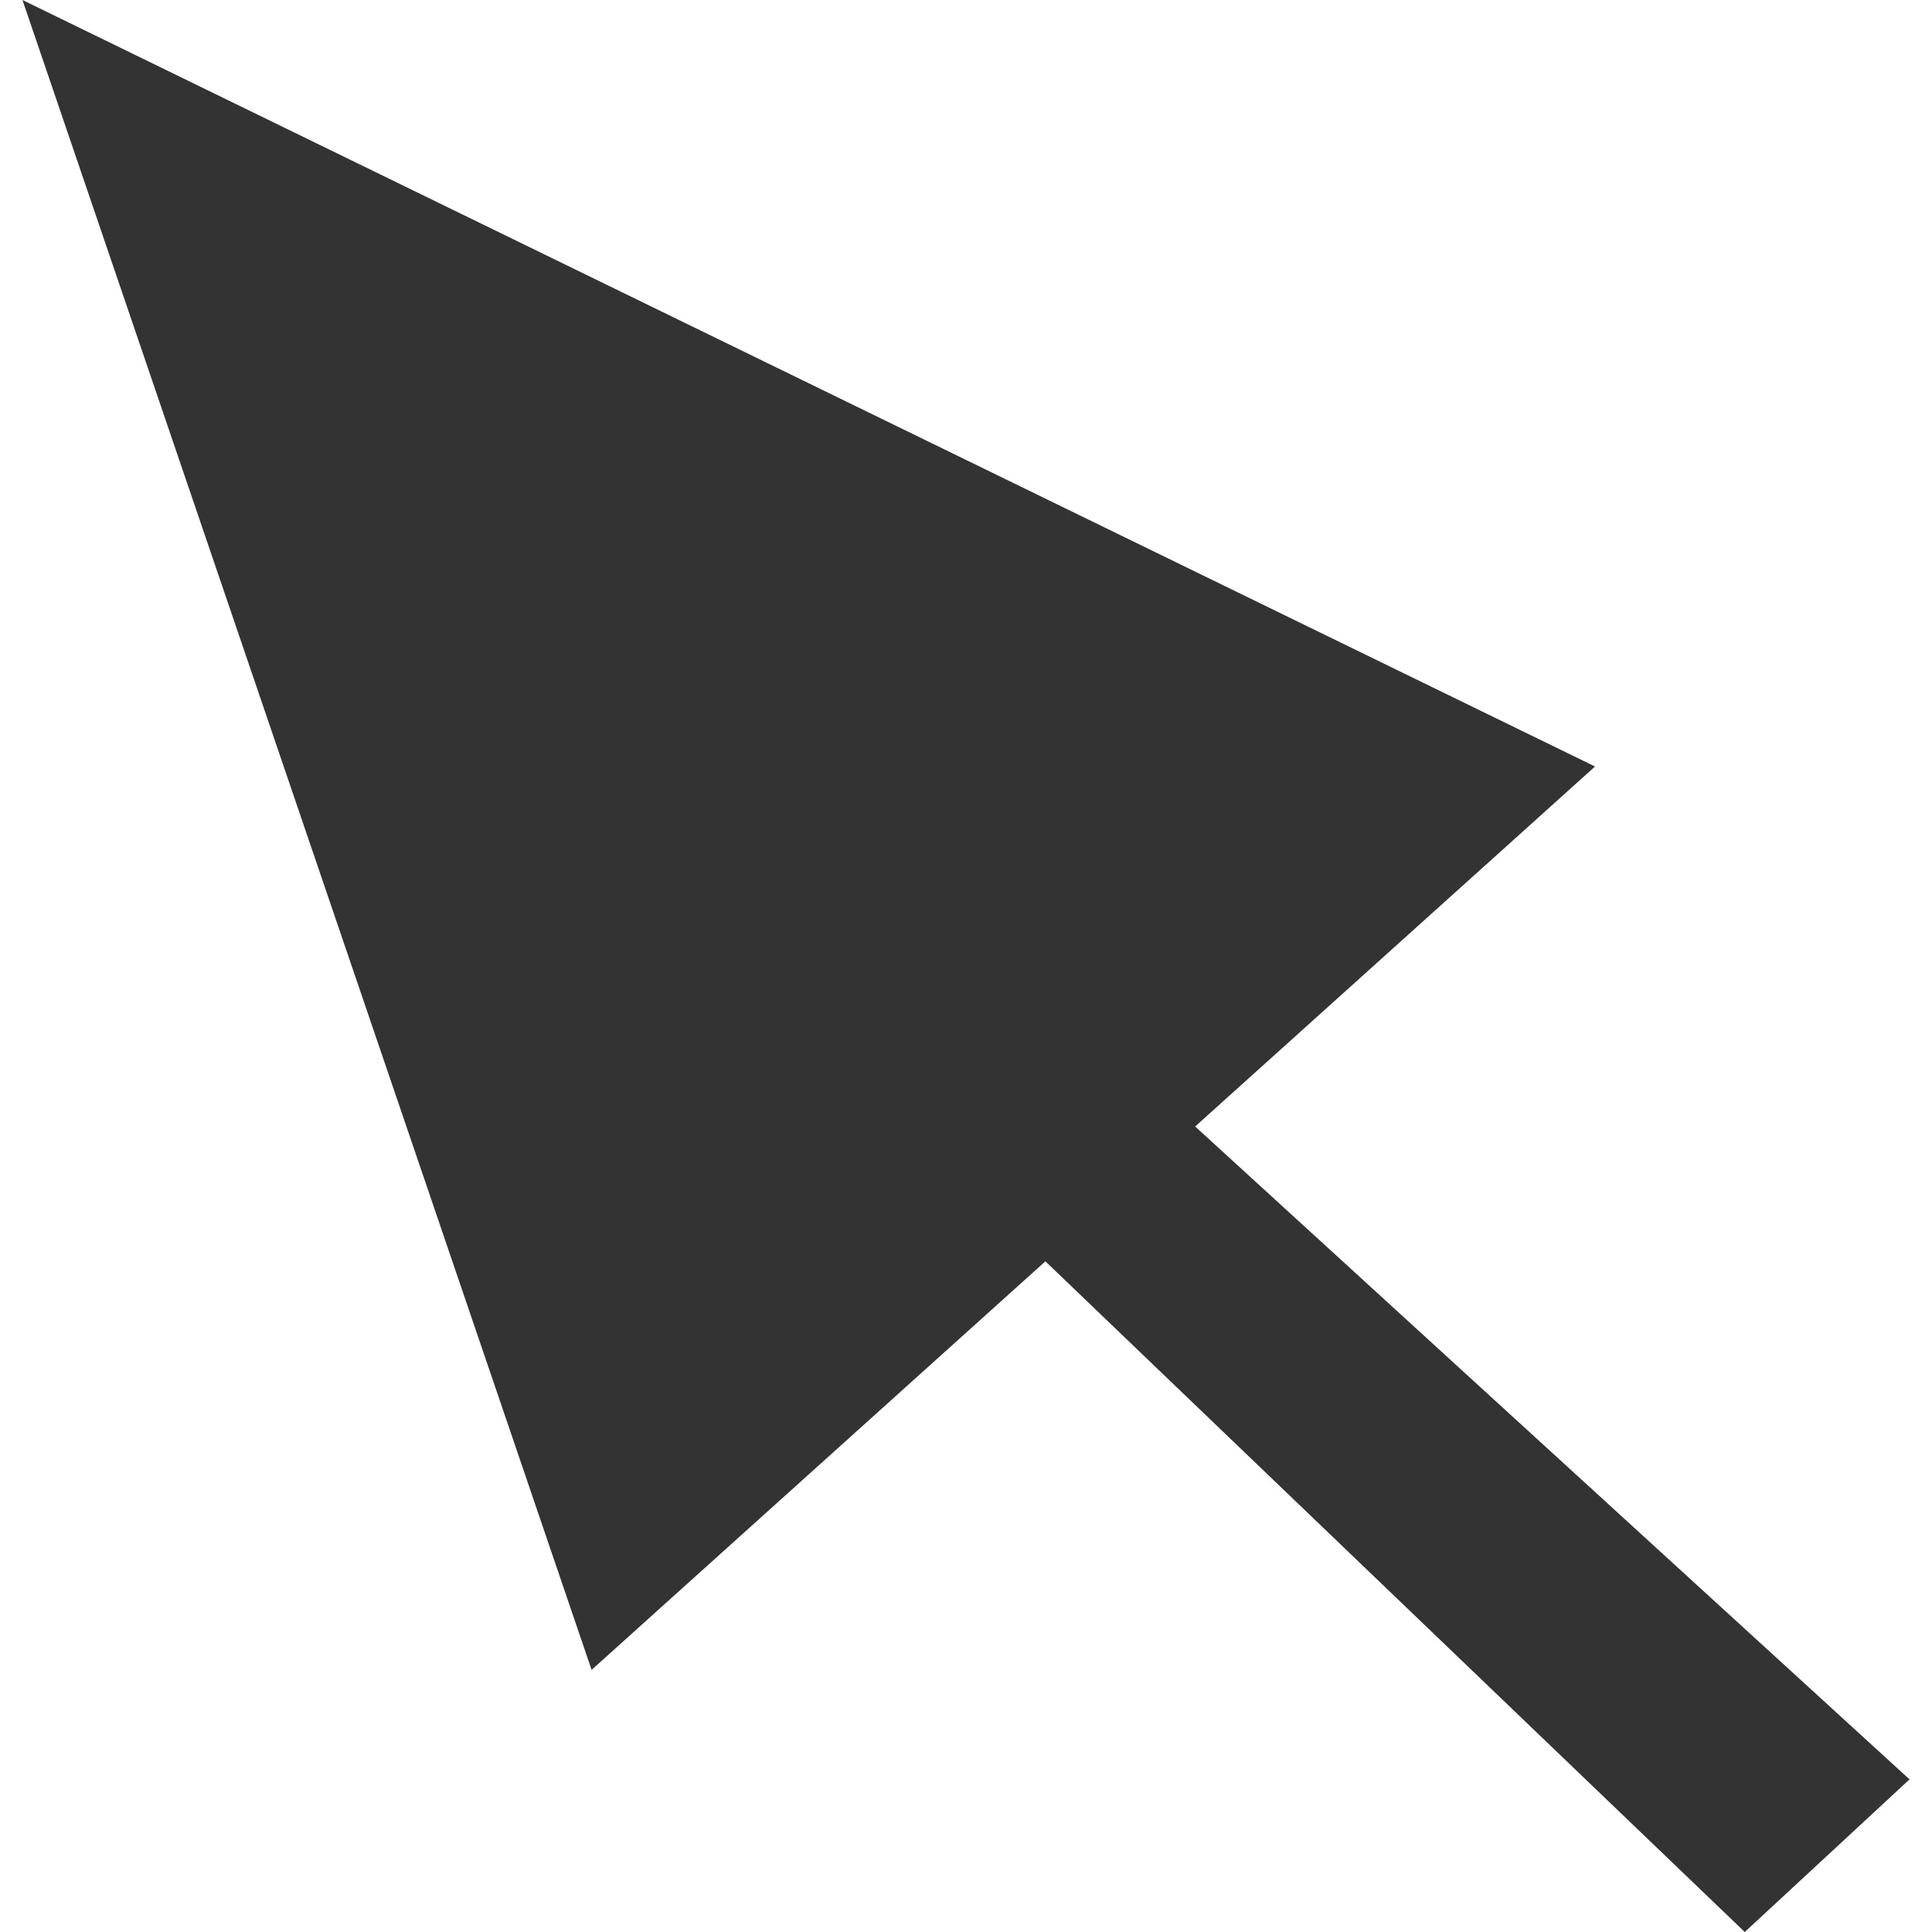
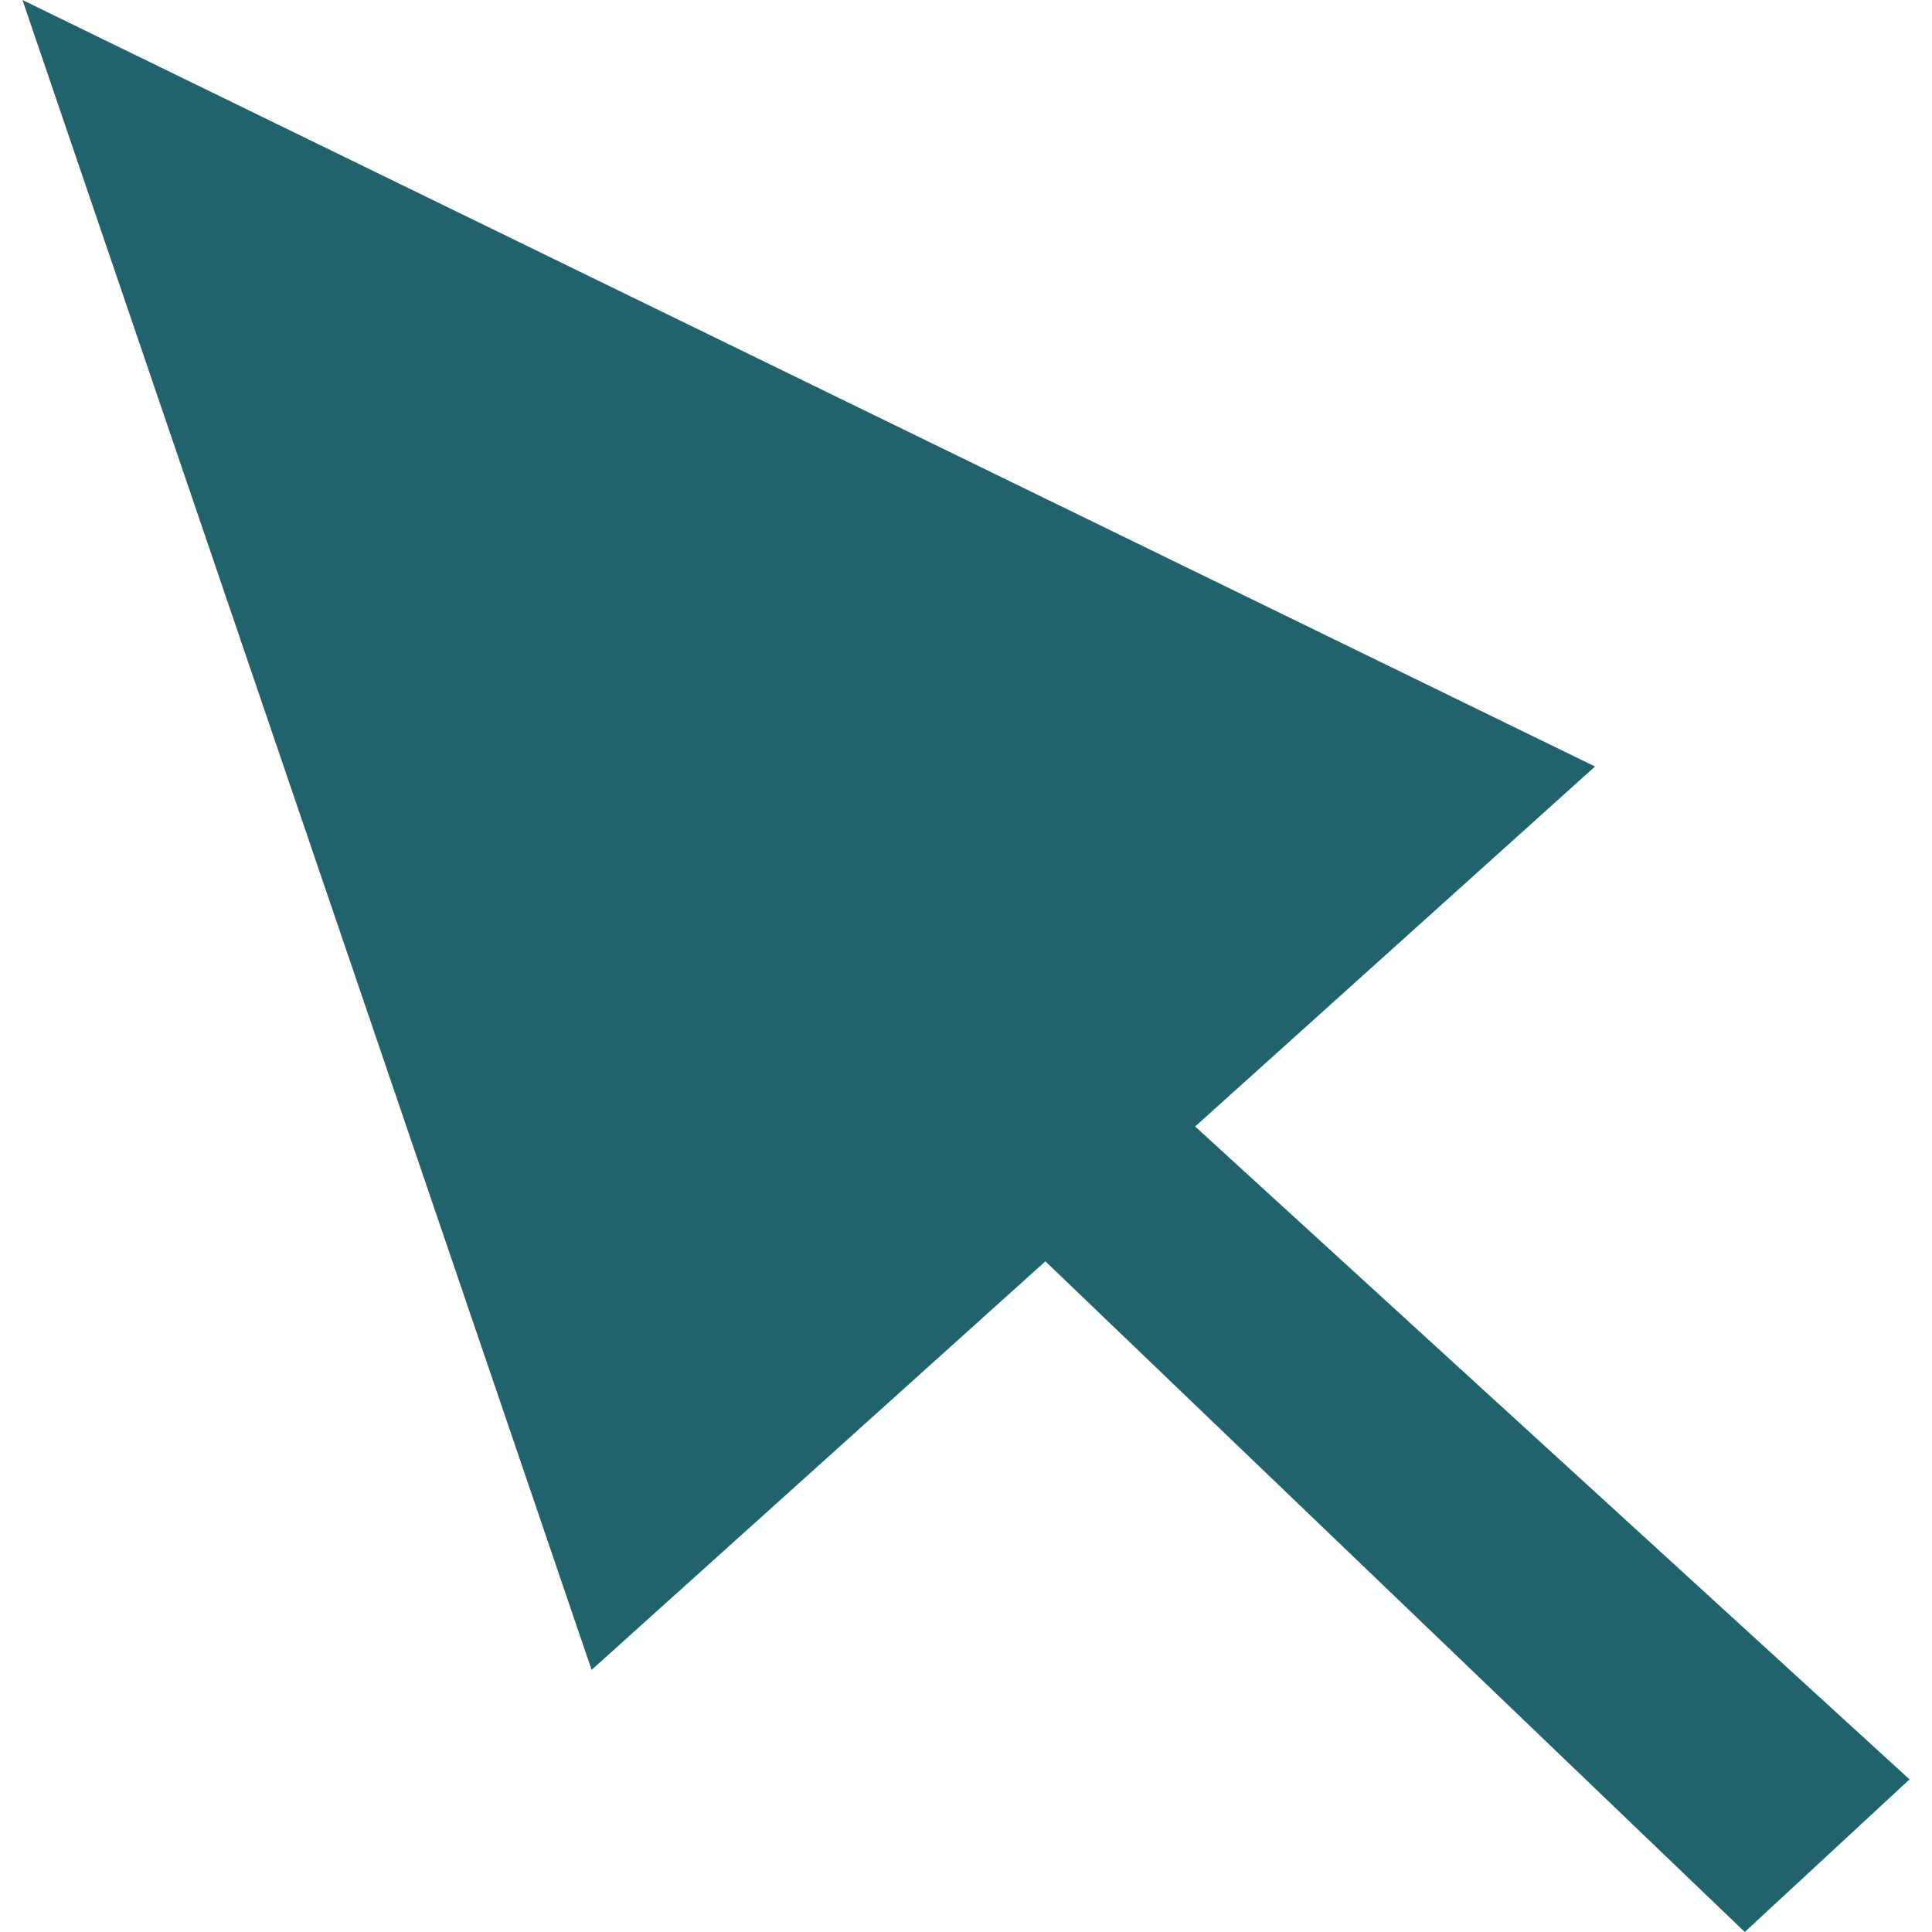
- <svg xmlns="http://www.w3.org/2000/svg" width="32" height="32" viewBox="0 0 42 43" fill="none">
-   <path d="M12.667 37.166L0 0L35 17.06L26.1 25.072L42 39.603L38.333 43L22.767 28.073L12.667 37.166Z" fill="#333333" />
+ <svg xmlns="http://www.w3.org/2000/svg" width="22" height="22" viewBox="0 0 42 43" fill="none">
+   <path d="M12.667 37.166L0 0L35 17.06L26.1 25.072L42 39.603L38.333 43L22.767 28.073L12.667 37.166Z" fill="#21636C" />
</svg>
